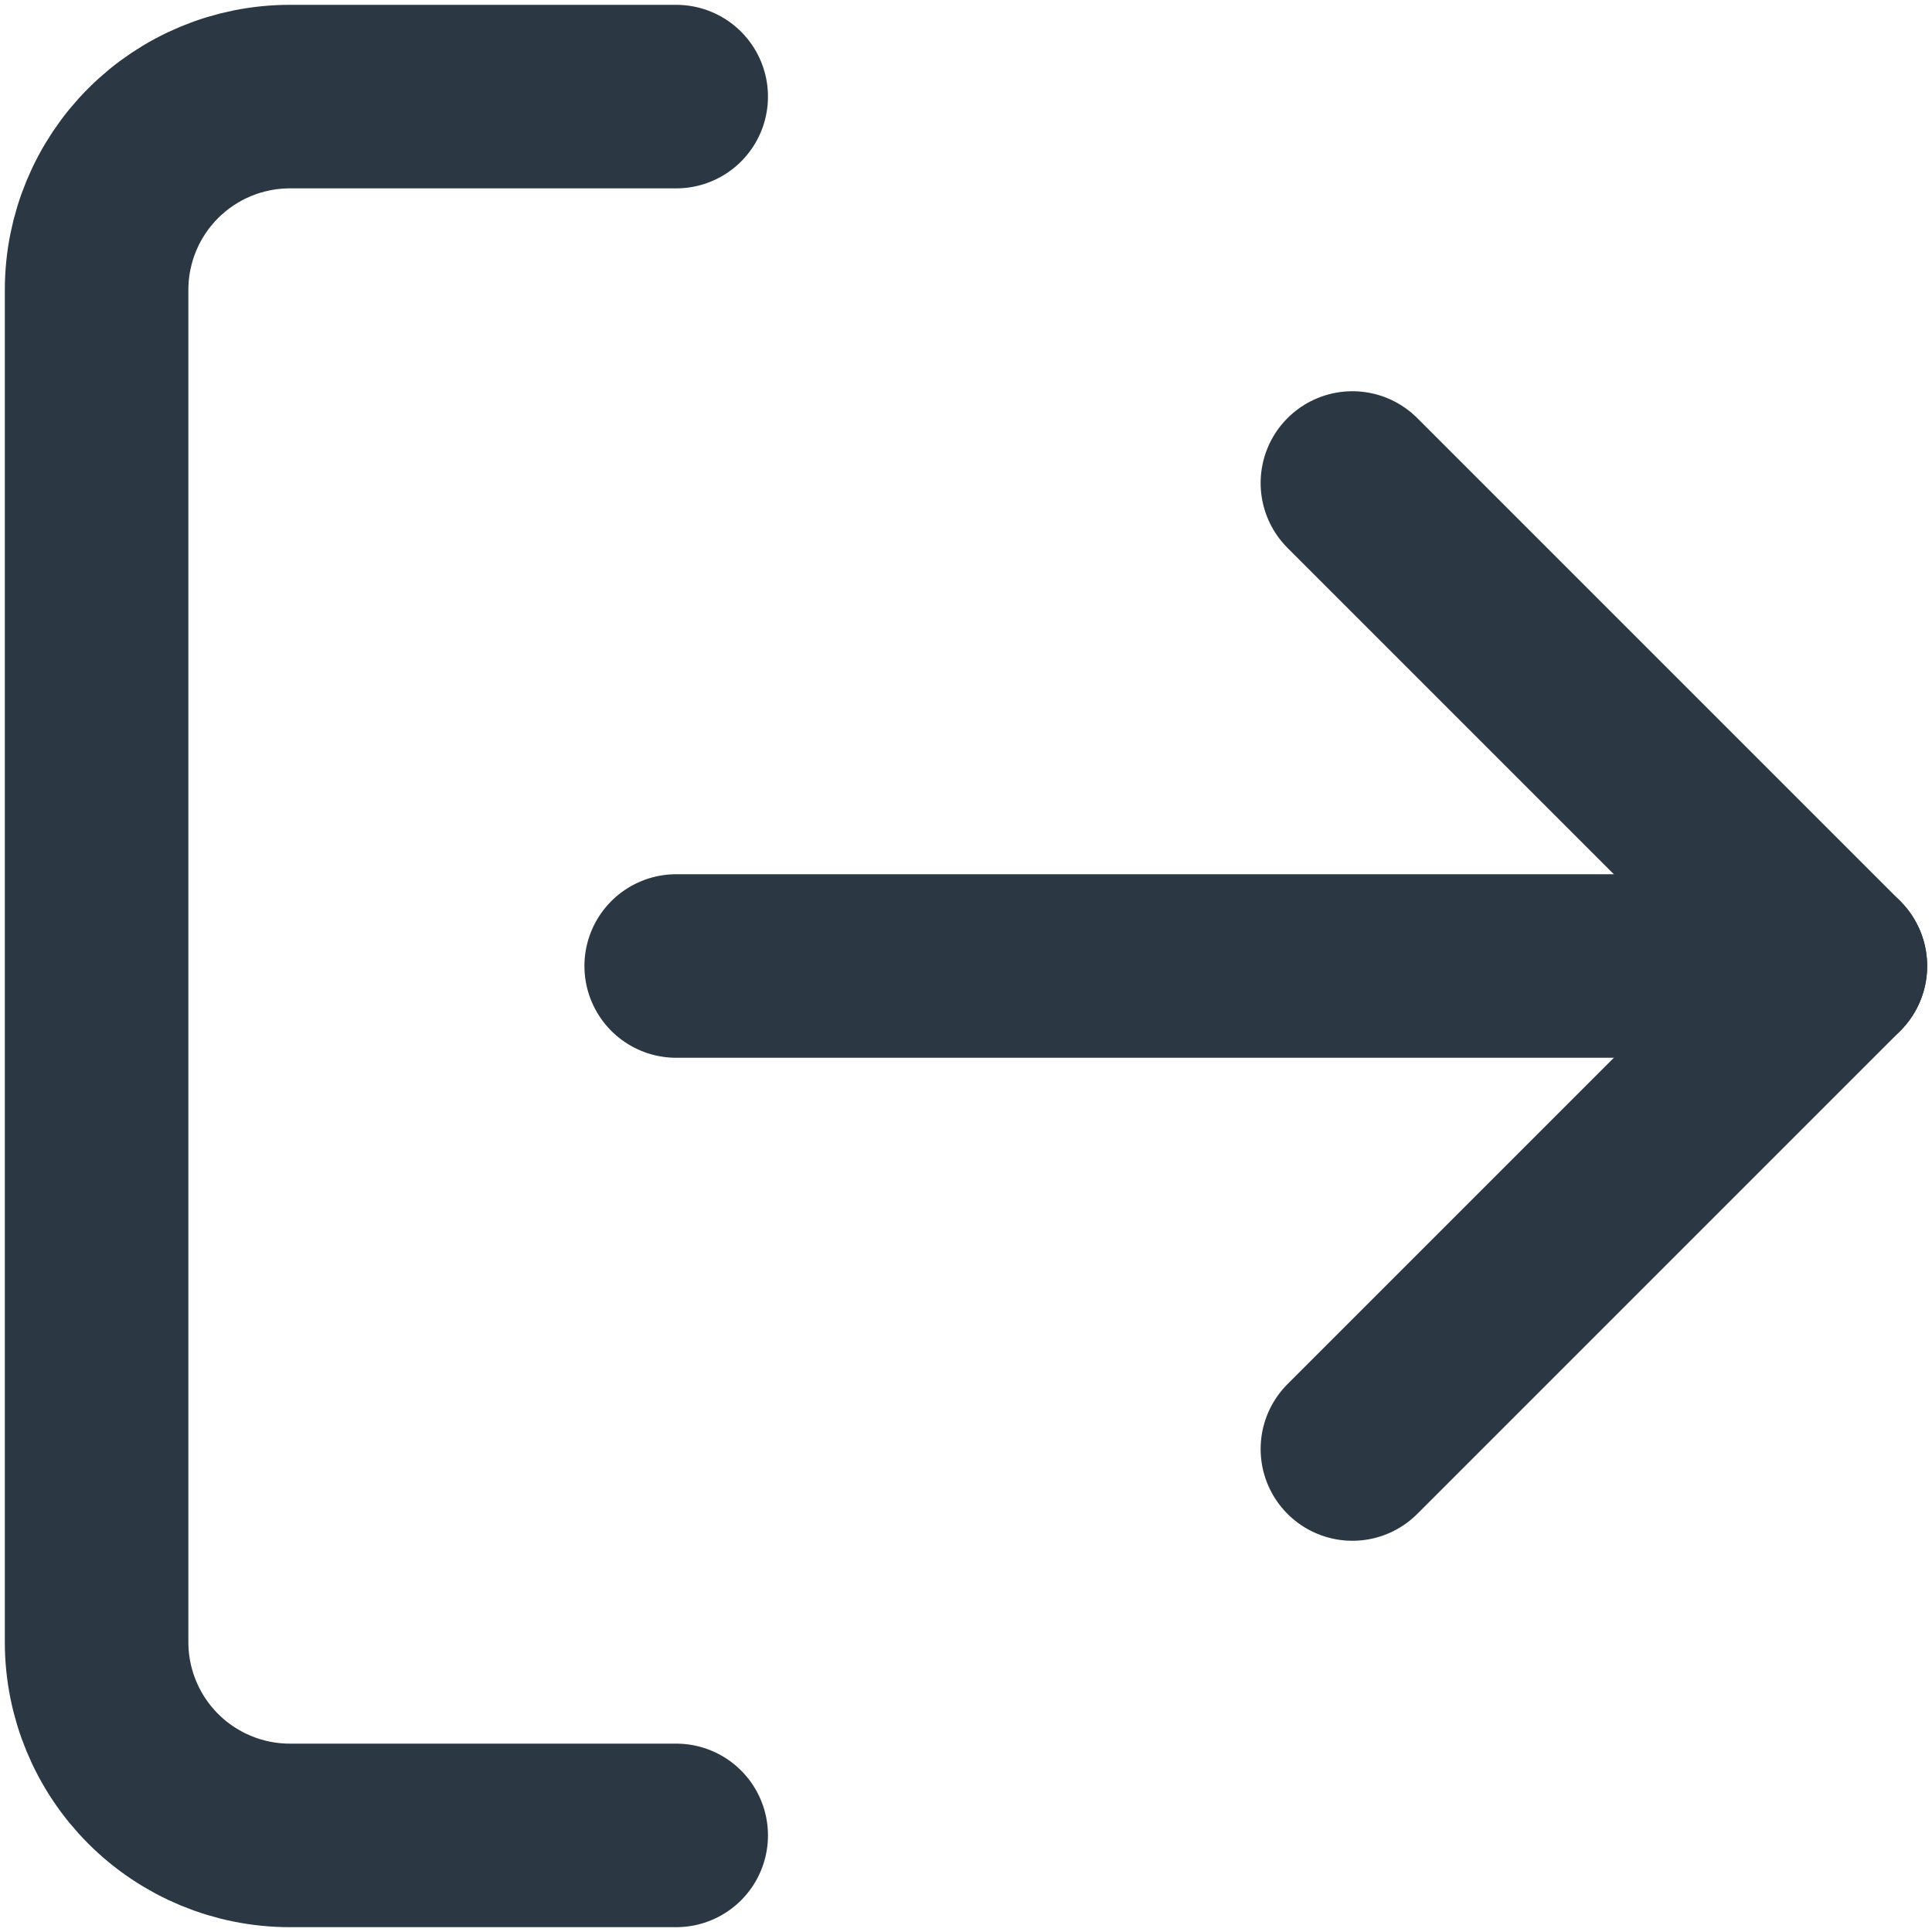
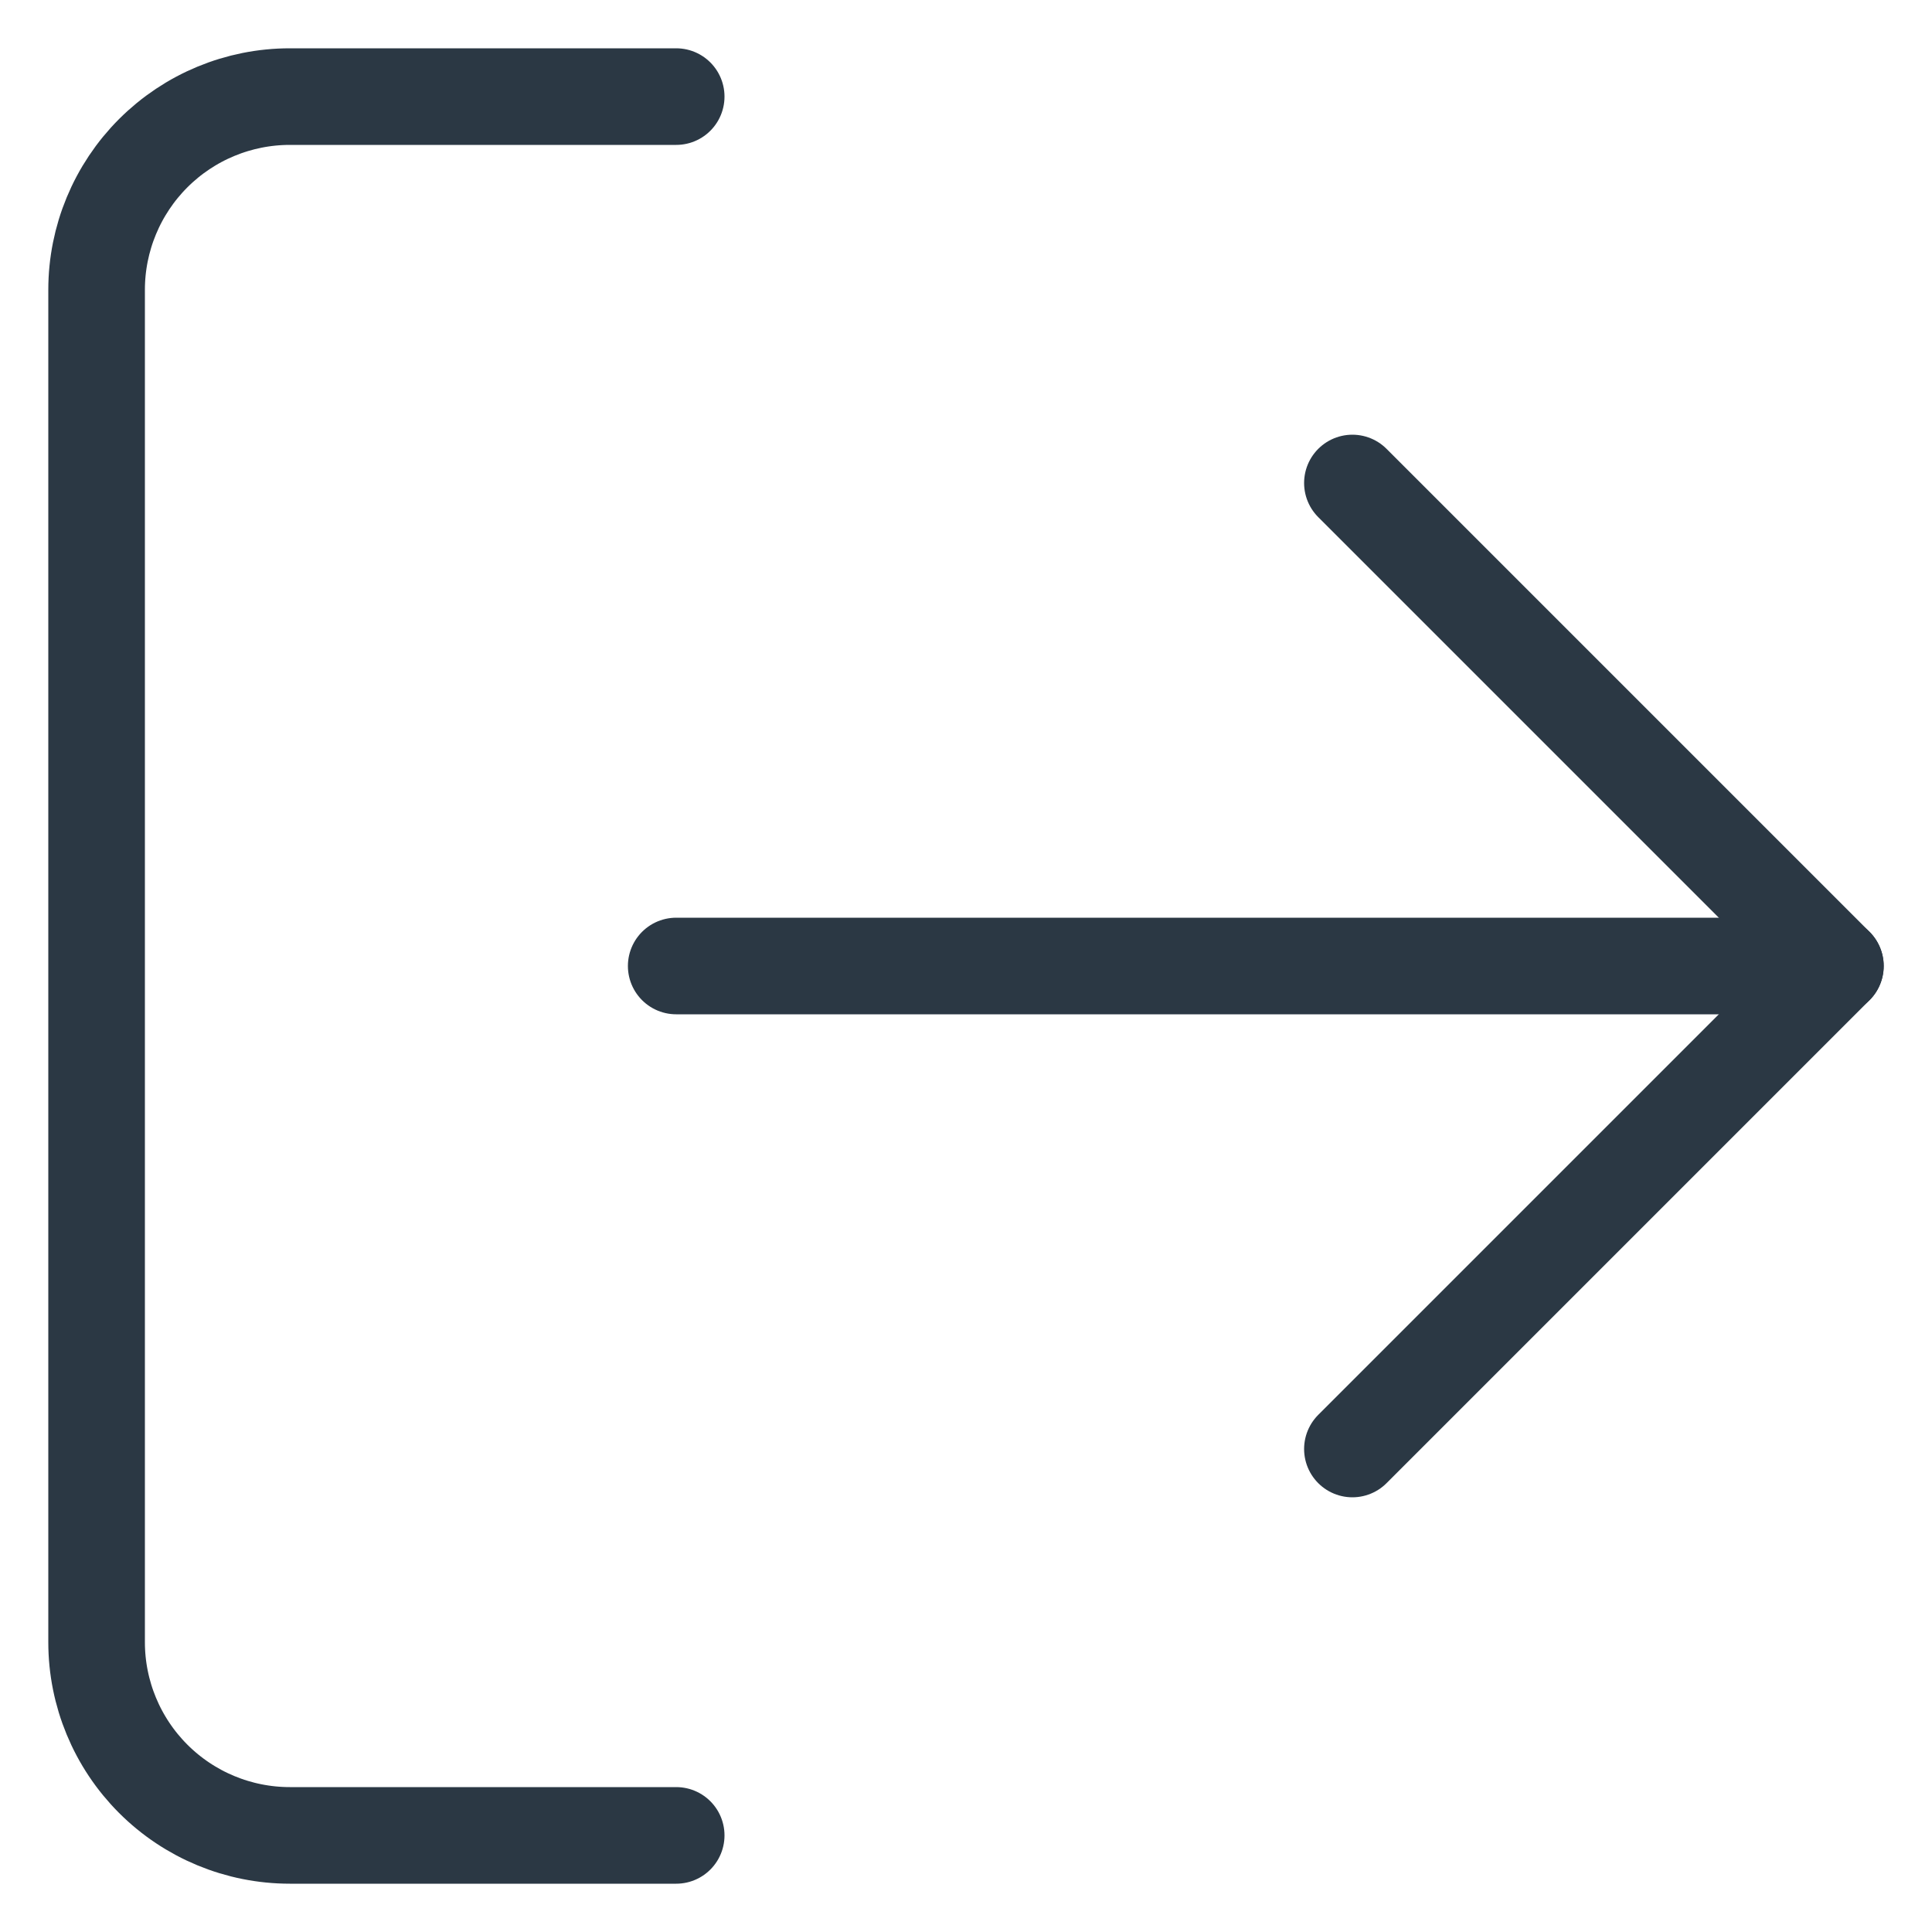
<svg xmlns="http://www.w3.org/2000/svg" width="20" height="20" viewBox="0 0 20 20" fill="none">
-   <path d="M14 15L19 10L14 5" stroke="#2B3844" stroke-width="1.9" stroke-linecap="round" stroke-linejoin="round" />
-   <path d="M7 19H3C2.47 19 1.961 18.789 1.586 18.414C1.211 18.039 1 17.53 1 17V3C1 2.47 1.211 1.961 1.586 1.586C1.961 1.211 2.47 1 3 1H7" stroke="#2B3844" stroke-width="1.9" stroke-linecap="round" stroke-linejoin="round" />
-   <path d="M19 10H7" stroke="#2B3844" stroke-width="1.9" stroke-linecap="round" stroke-linejoin="round" />
+   <path d="M14 15L19 10L14 5" stroke="#2B3844" strokeWidth="1.9" stroke-linecap="round" stroke-linejoin="round" />
+   <path d="M7 19H3C2.47 19 1.961 18.789 1.586 18.414C1.211 18.039 1 17.53 1 17V3C1 2.47 1.211 1.961 1.586 1.586C1.961 1.211 2.47 1 3 1H7" stroke="#2B3844" strokeWidth="1.9" stroke-linecap="round" stroke-linejoin="round" />
+   <path d="M19 10H7" stroke="#2B3844" strokeWidth="1.9" stroke-linecap="round" stroke-linejoin="round" />
</svg>
